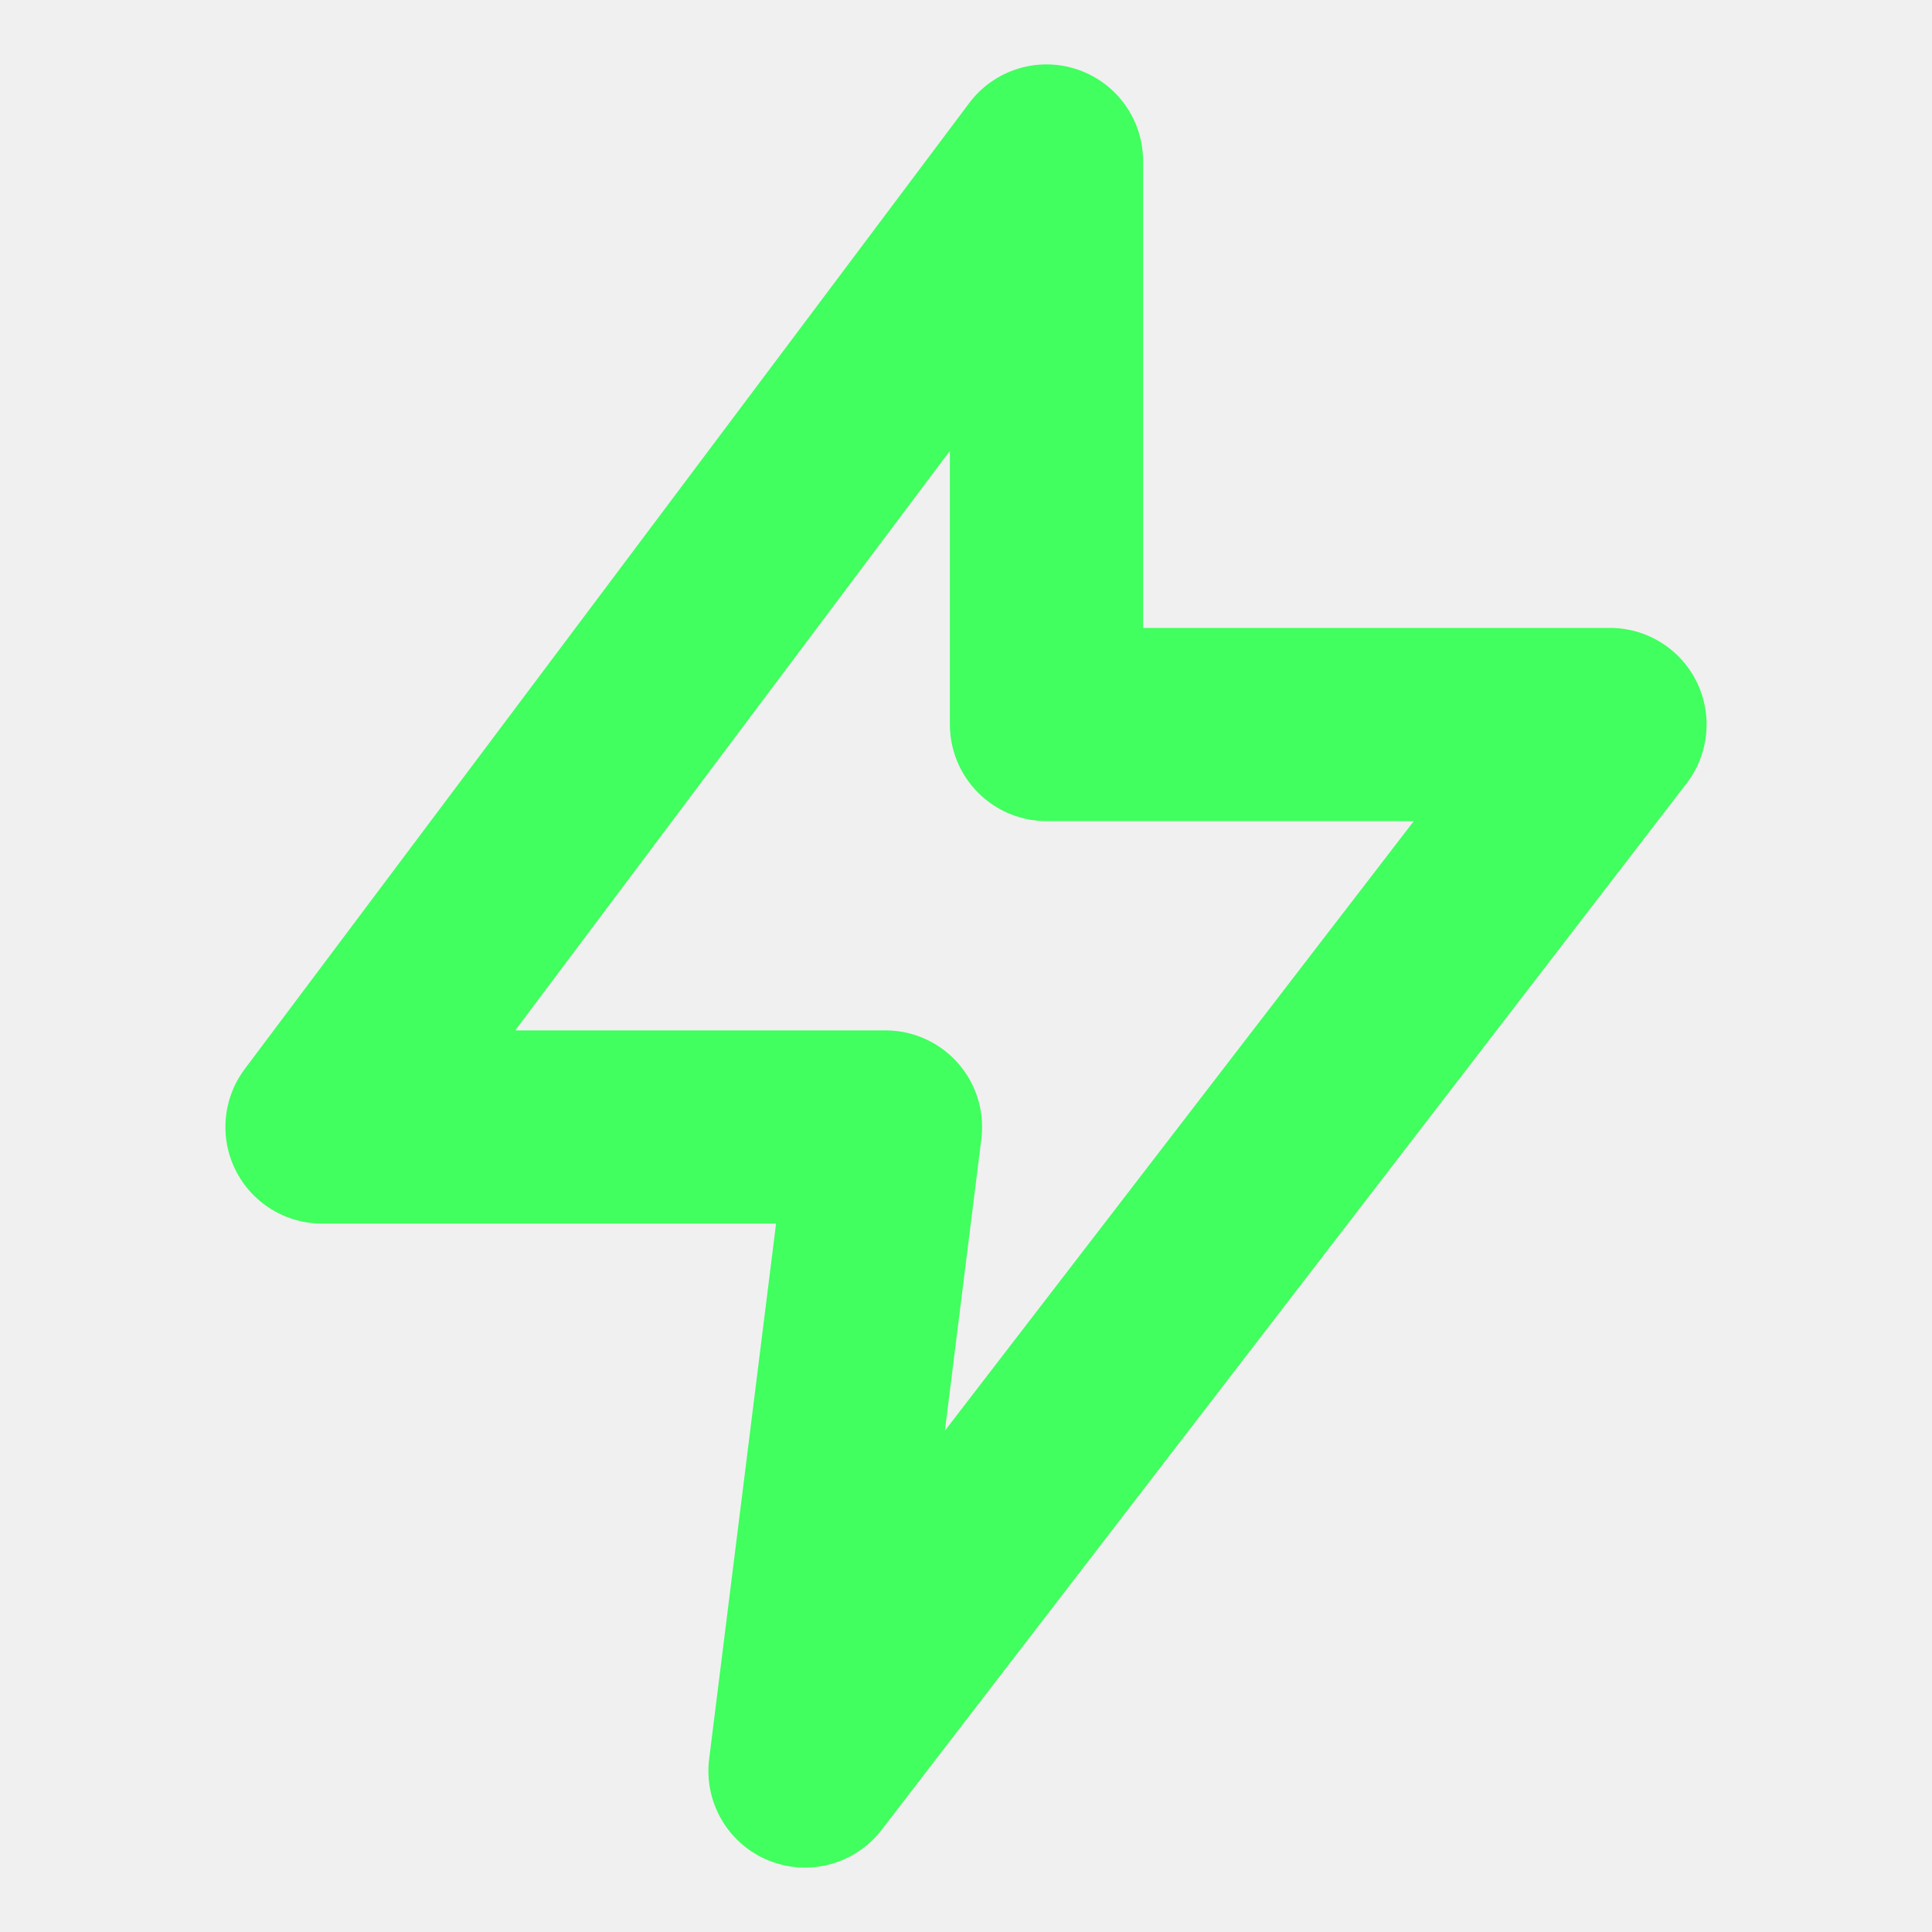
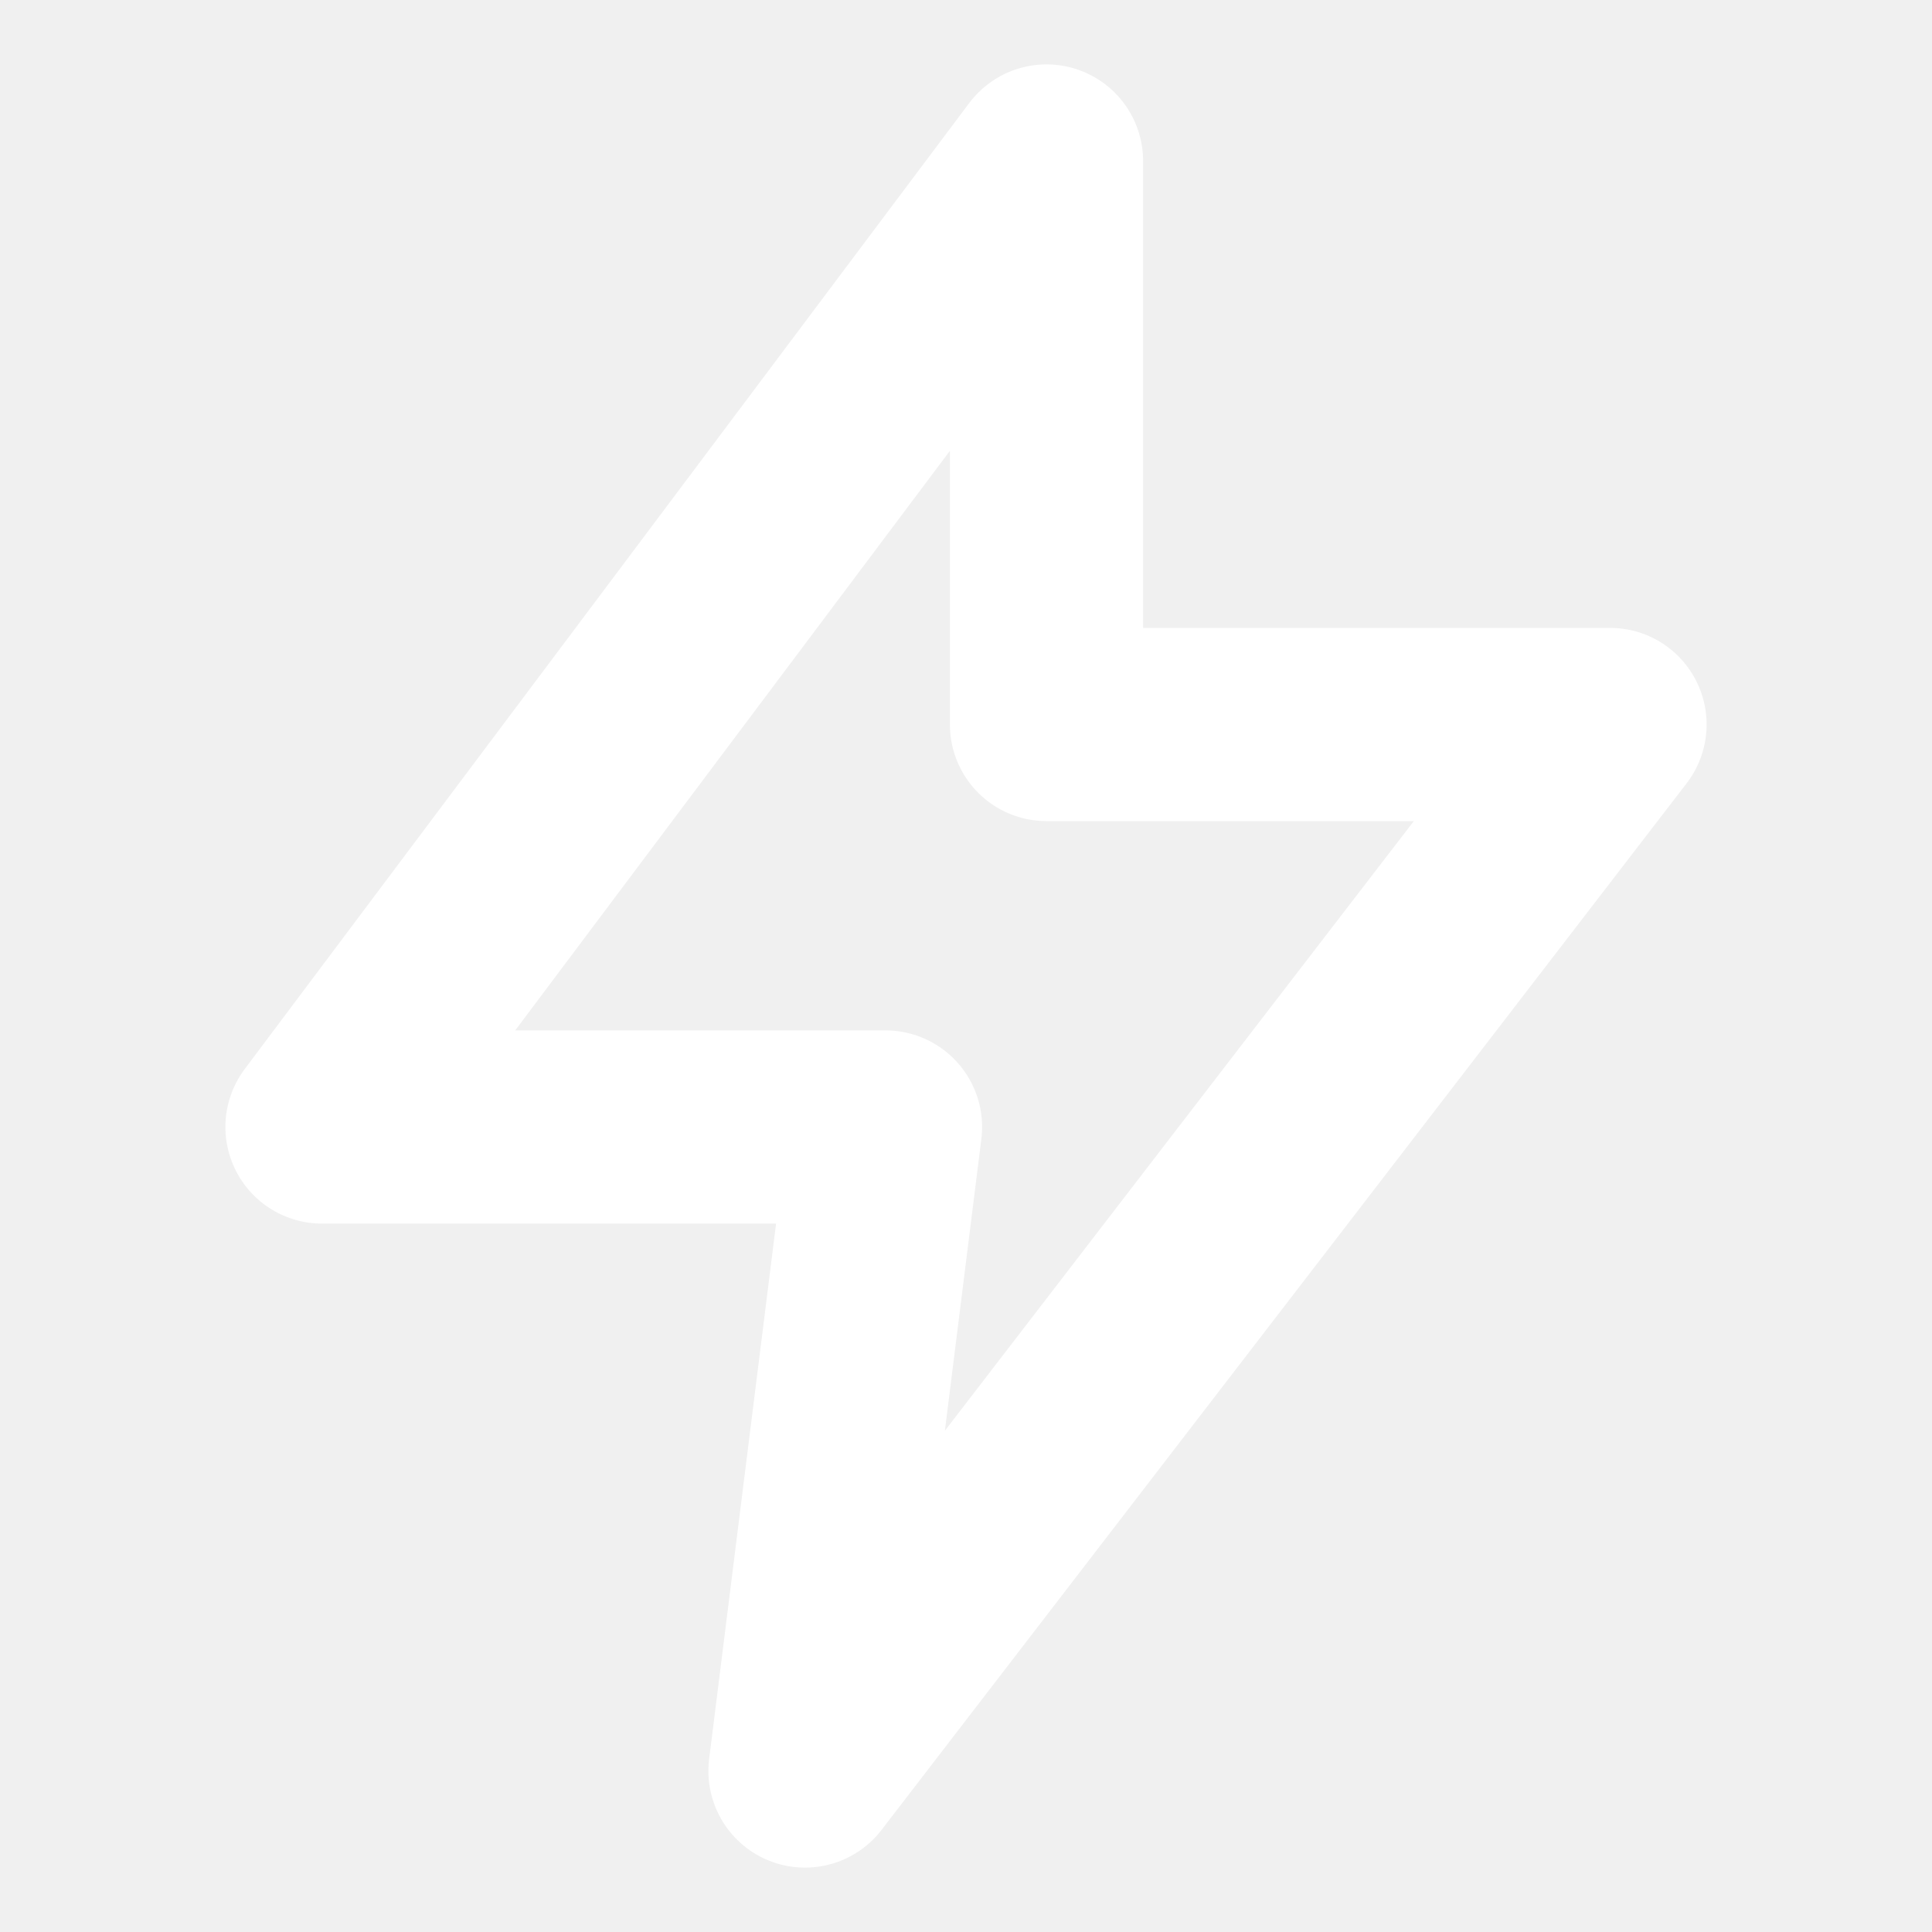
- <svg xmlns="http://www.w3.org/2000/svg" width="16" height="16" viewBox="0 0 24 24" fill="none" stroke="#40FF5E" stroke-width="2.4" stroke-linecap="round" stroke-linejoin="round">
+ <svg xmlns="http://www.w3.org/2000/svg" width="16" height="16" viewBox="0 0 24 24" fill="none" stroke="#FFFFFF" stroke-width="2.4" stroke-linecap="round" stroke-linejoin="round">
  <path d="m13 2-9 12h7l-1 8 10-13h-7z" />
</svg>
